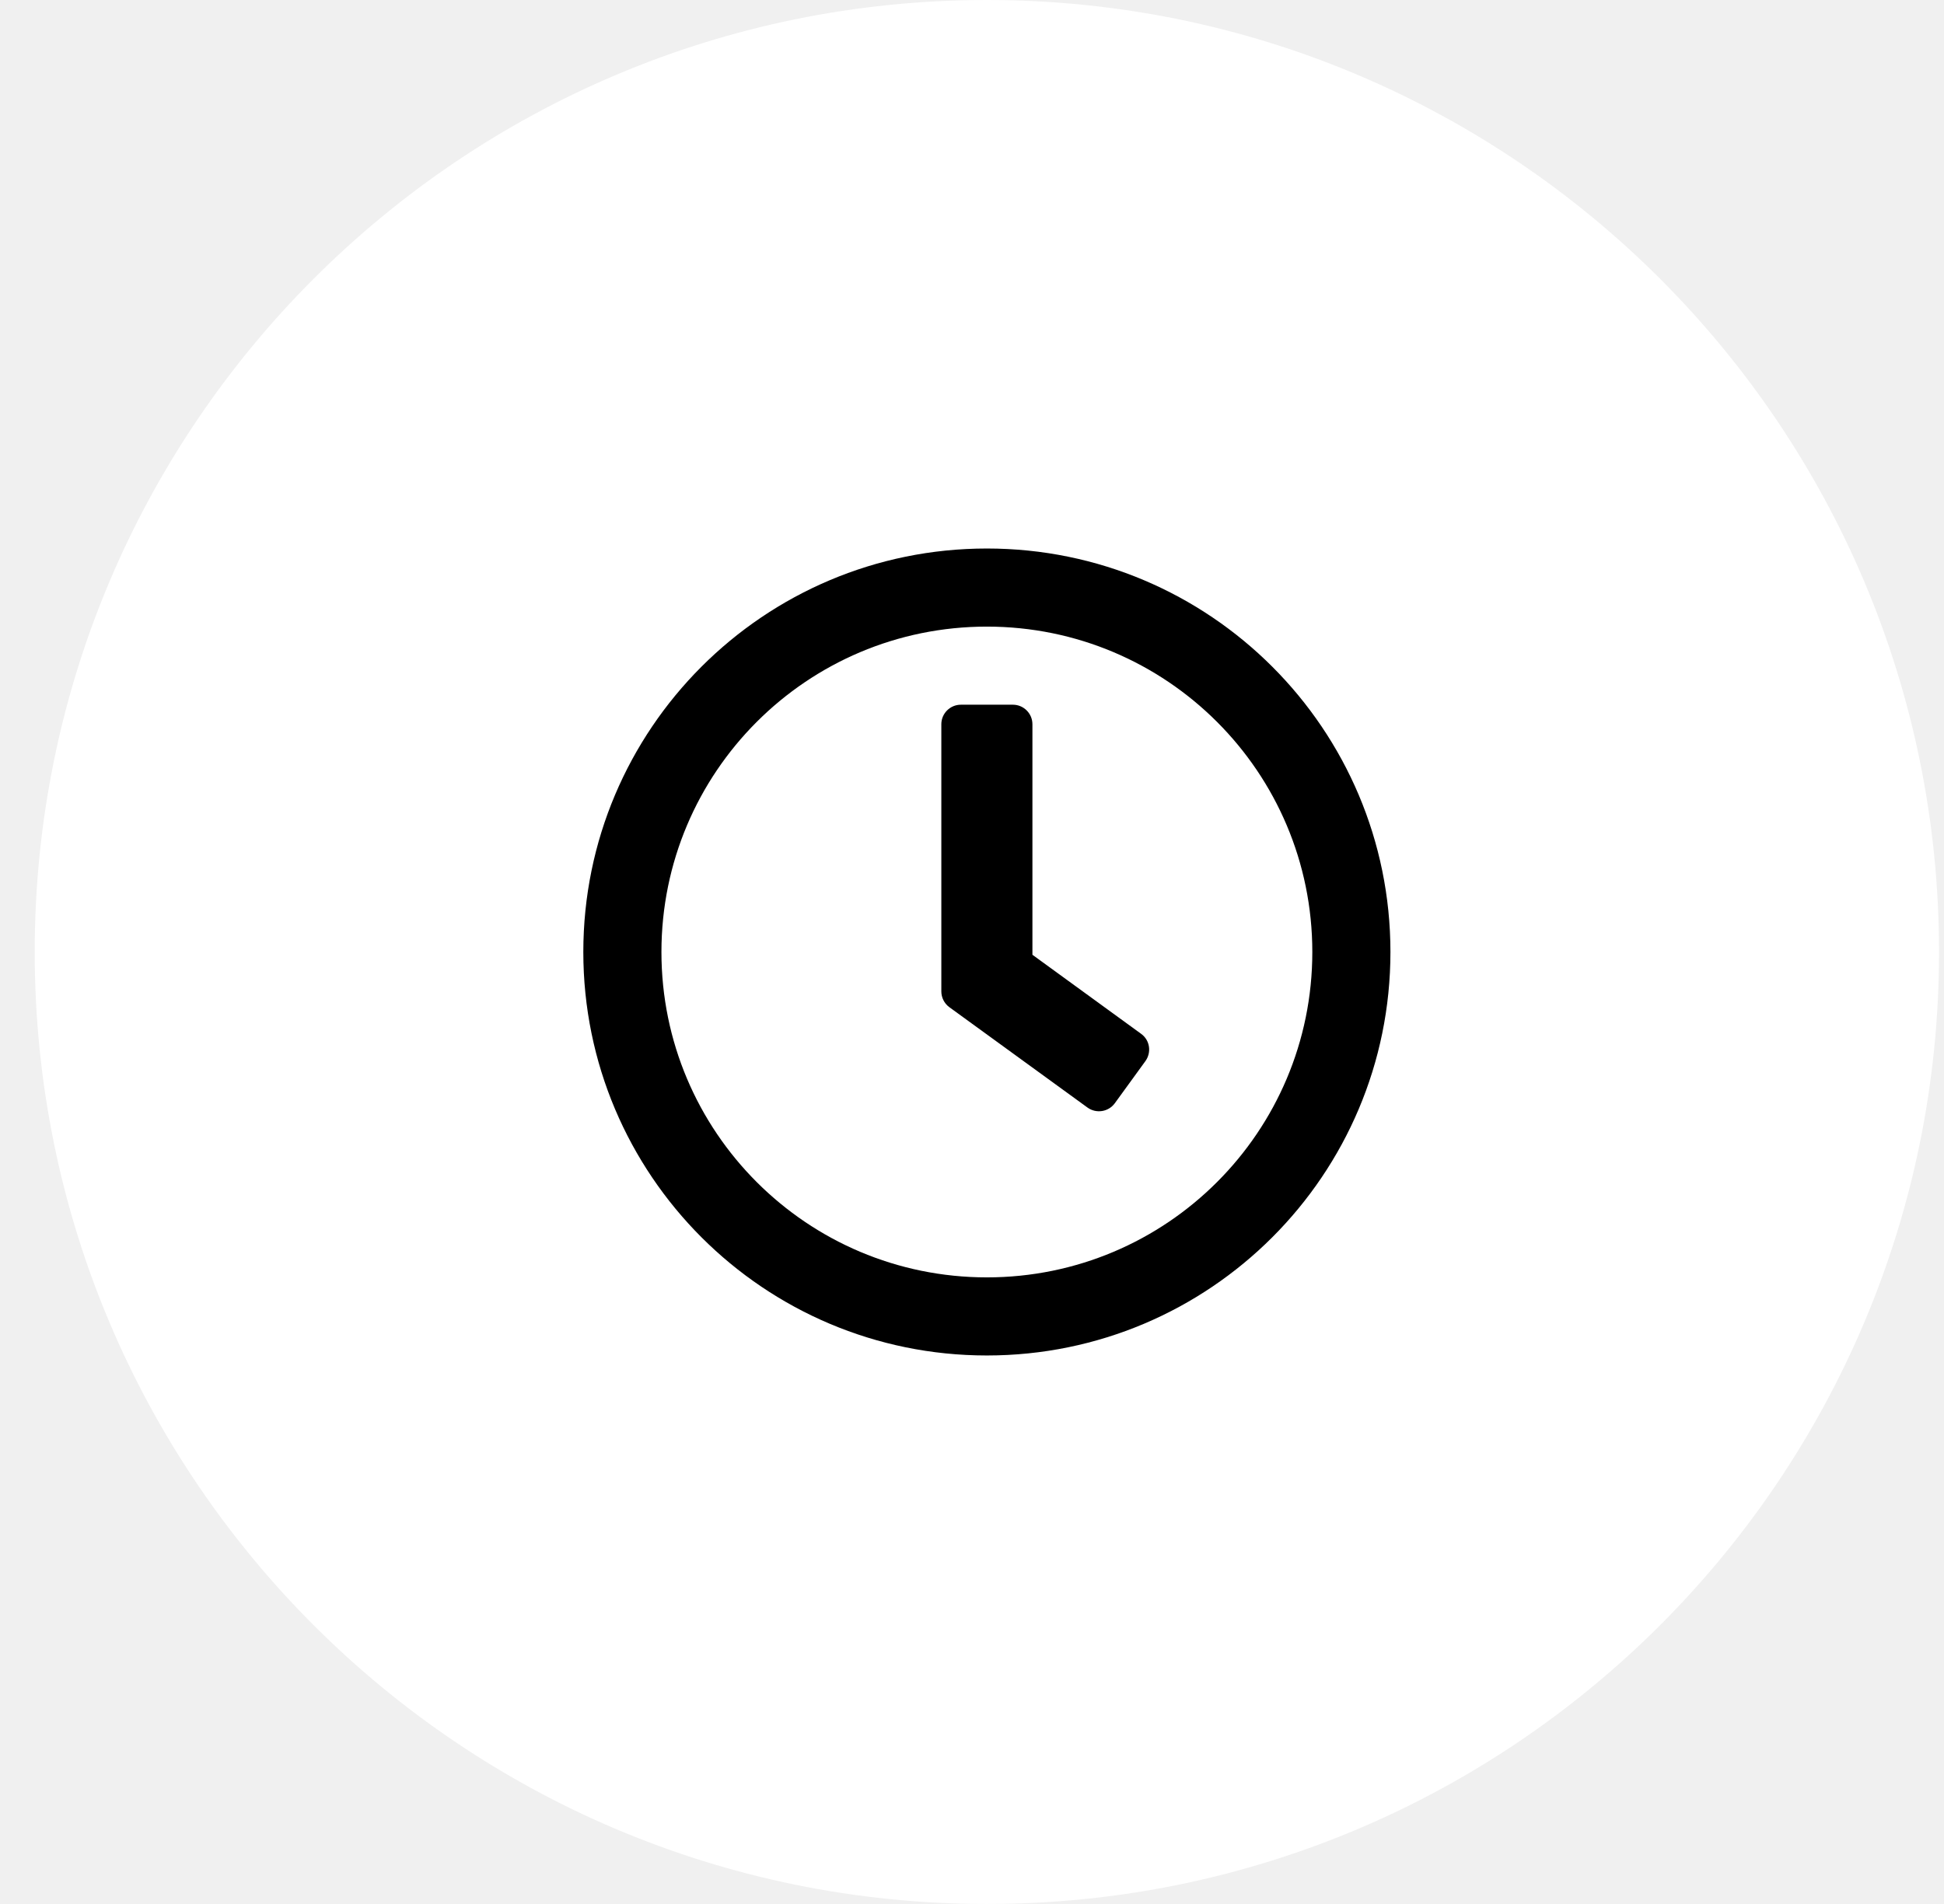
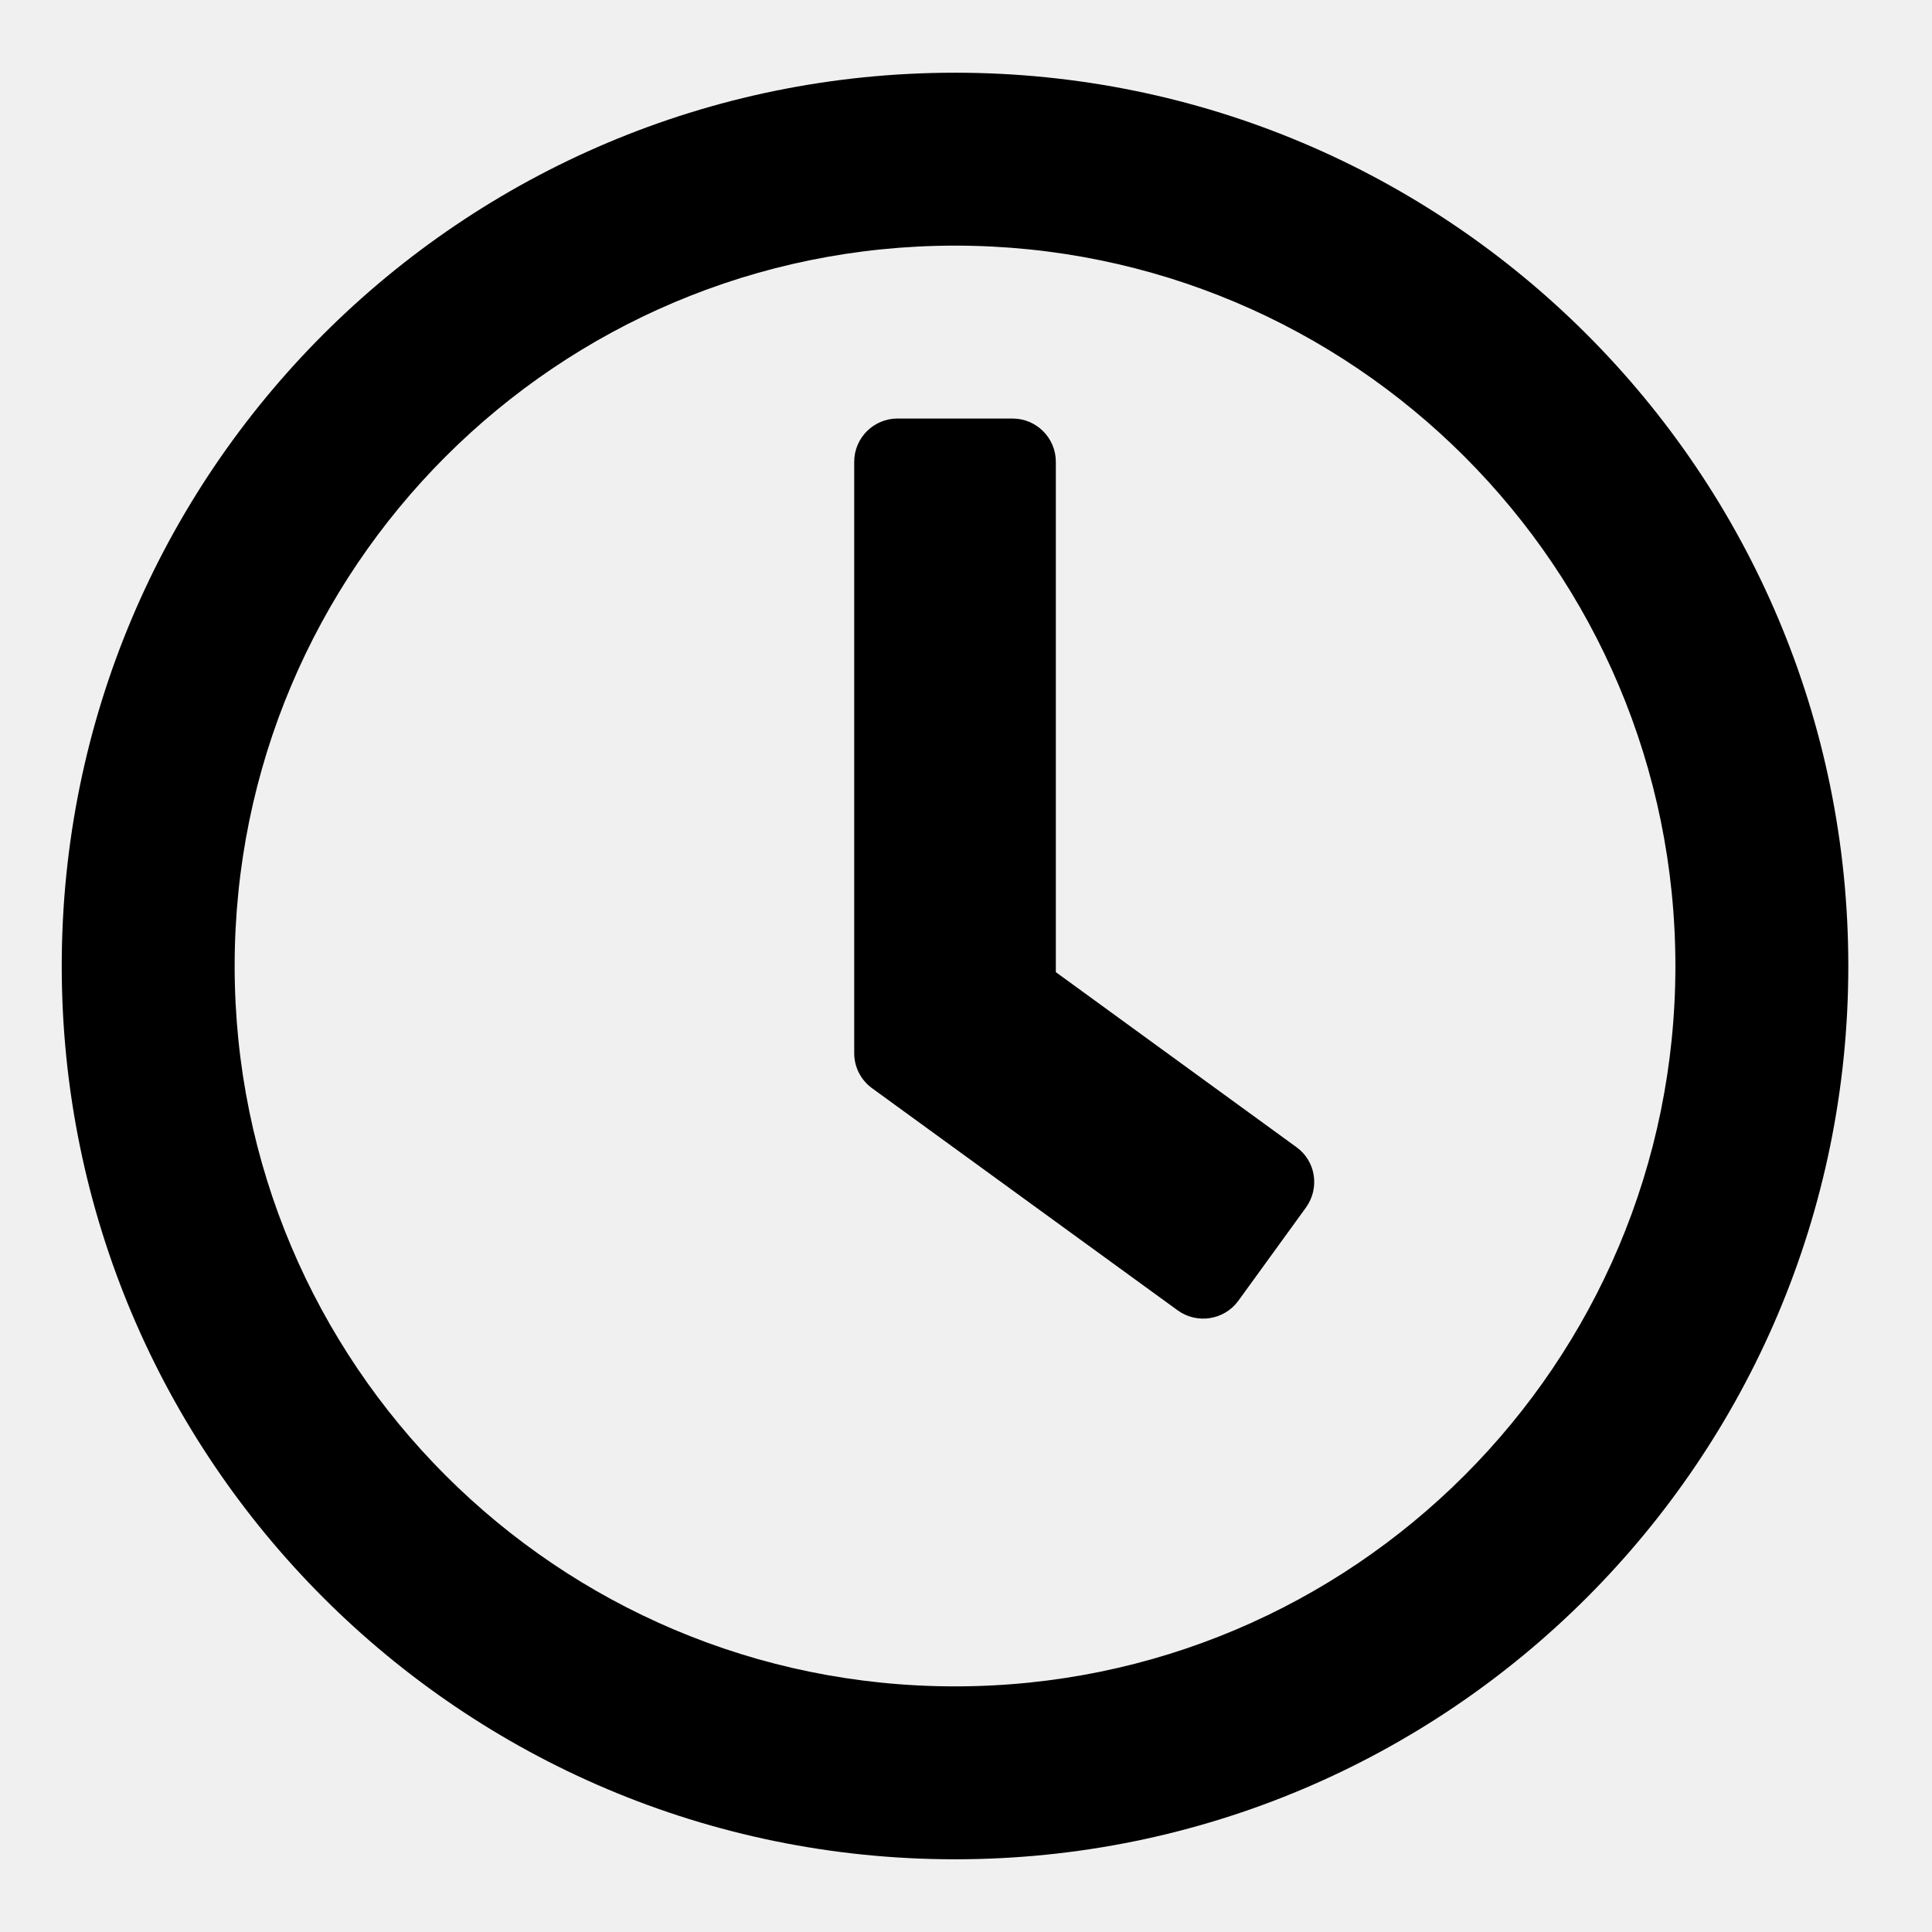
- <svg xmlns="http://www.w3.org/2000/svg" width="49" height="48" viewBox="0 0 49 48" fill="none">
-   <rect x="0.875" width="48" height="48" rx="24" fill="white" />
-   <path d="M24.875 13.828C19.256 13.828 14.703 18.381 14.703 24C14.703 29.619 19.256 34.172 24.875 34.172C30.494 34.172 35.047 29.619 35.047 24C35.047 18.381 30.494 13.828 24.875 13.828ZM24.875 32.203C20.343 32.203 16.672 28.532 16.672 24C16.672 19.468 20.343 15.797 24.875 15.797C29.407 15.797 33.078 19.468 33.078 24C33.078 28.532 29.407 32.203 24.875 32.203ZM27.41 27.921L23.927 25.39C23.8 25.296 23.727 25.148 23.727 24.993V18.258C23.727 17.987 23.948 17.766 24.219 17.766H25.531C25.802 17.766 26.023 17.987 26.023 18.258V24.07L28.763 26.063C28.985 26.223 29.03 26.531 28.87 26.752L28.099 27.814C27.939 28.032 27.631 28.081 27.41 27.921Z" fill="black" />
+ <svg xmlns="http://www.w3.org/2000/svg" width="22" height="22" viewBox="0 0 22 22" fill="none">
+   <path d="M10.875 0.828C5.256 0.828 0.703 5.381 0.703 11C0.703 16.619 5.256 21.172 10.875 21.172C16.494 21.172 21.047 16.619 21.047 11C21.047 5.381 16.494 0.828 10.875 0.828ZM10.875 19.203C6.343 19.203 2.672 15.532 2.672 11C2.672 6.468 6.343 2.797 10.875 2.797C15.407 2.797 19.078 6.468 19.078 11C19.078 15.532 15.407 19.203 10.875 19.203ZM13.41 14.921L9.928 12.39C9.8 12.296 9.727 12.148 9.727 11.993V5.258C9.727 4.987 9.948 4.766 10.219 4.766H11.531C11.802 4.766 12.023 4.987 12.023 5.258V11.07L14.763 13.063C14.985 13.223 15.03 13.531 14.87 13.752L14.099 14.815C13.939 15.032 13.631 15.081 13.41 14.921Z" fill="black" />
</svg>
